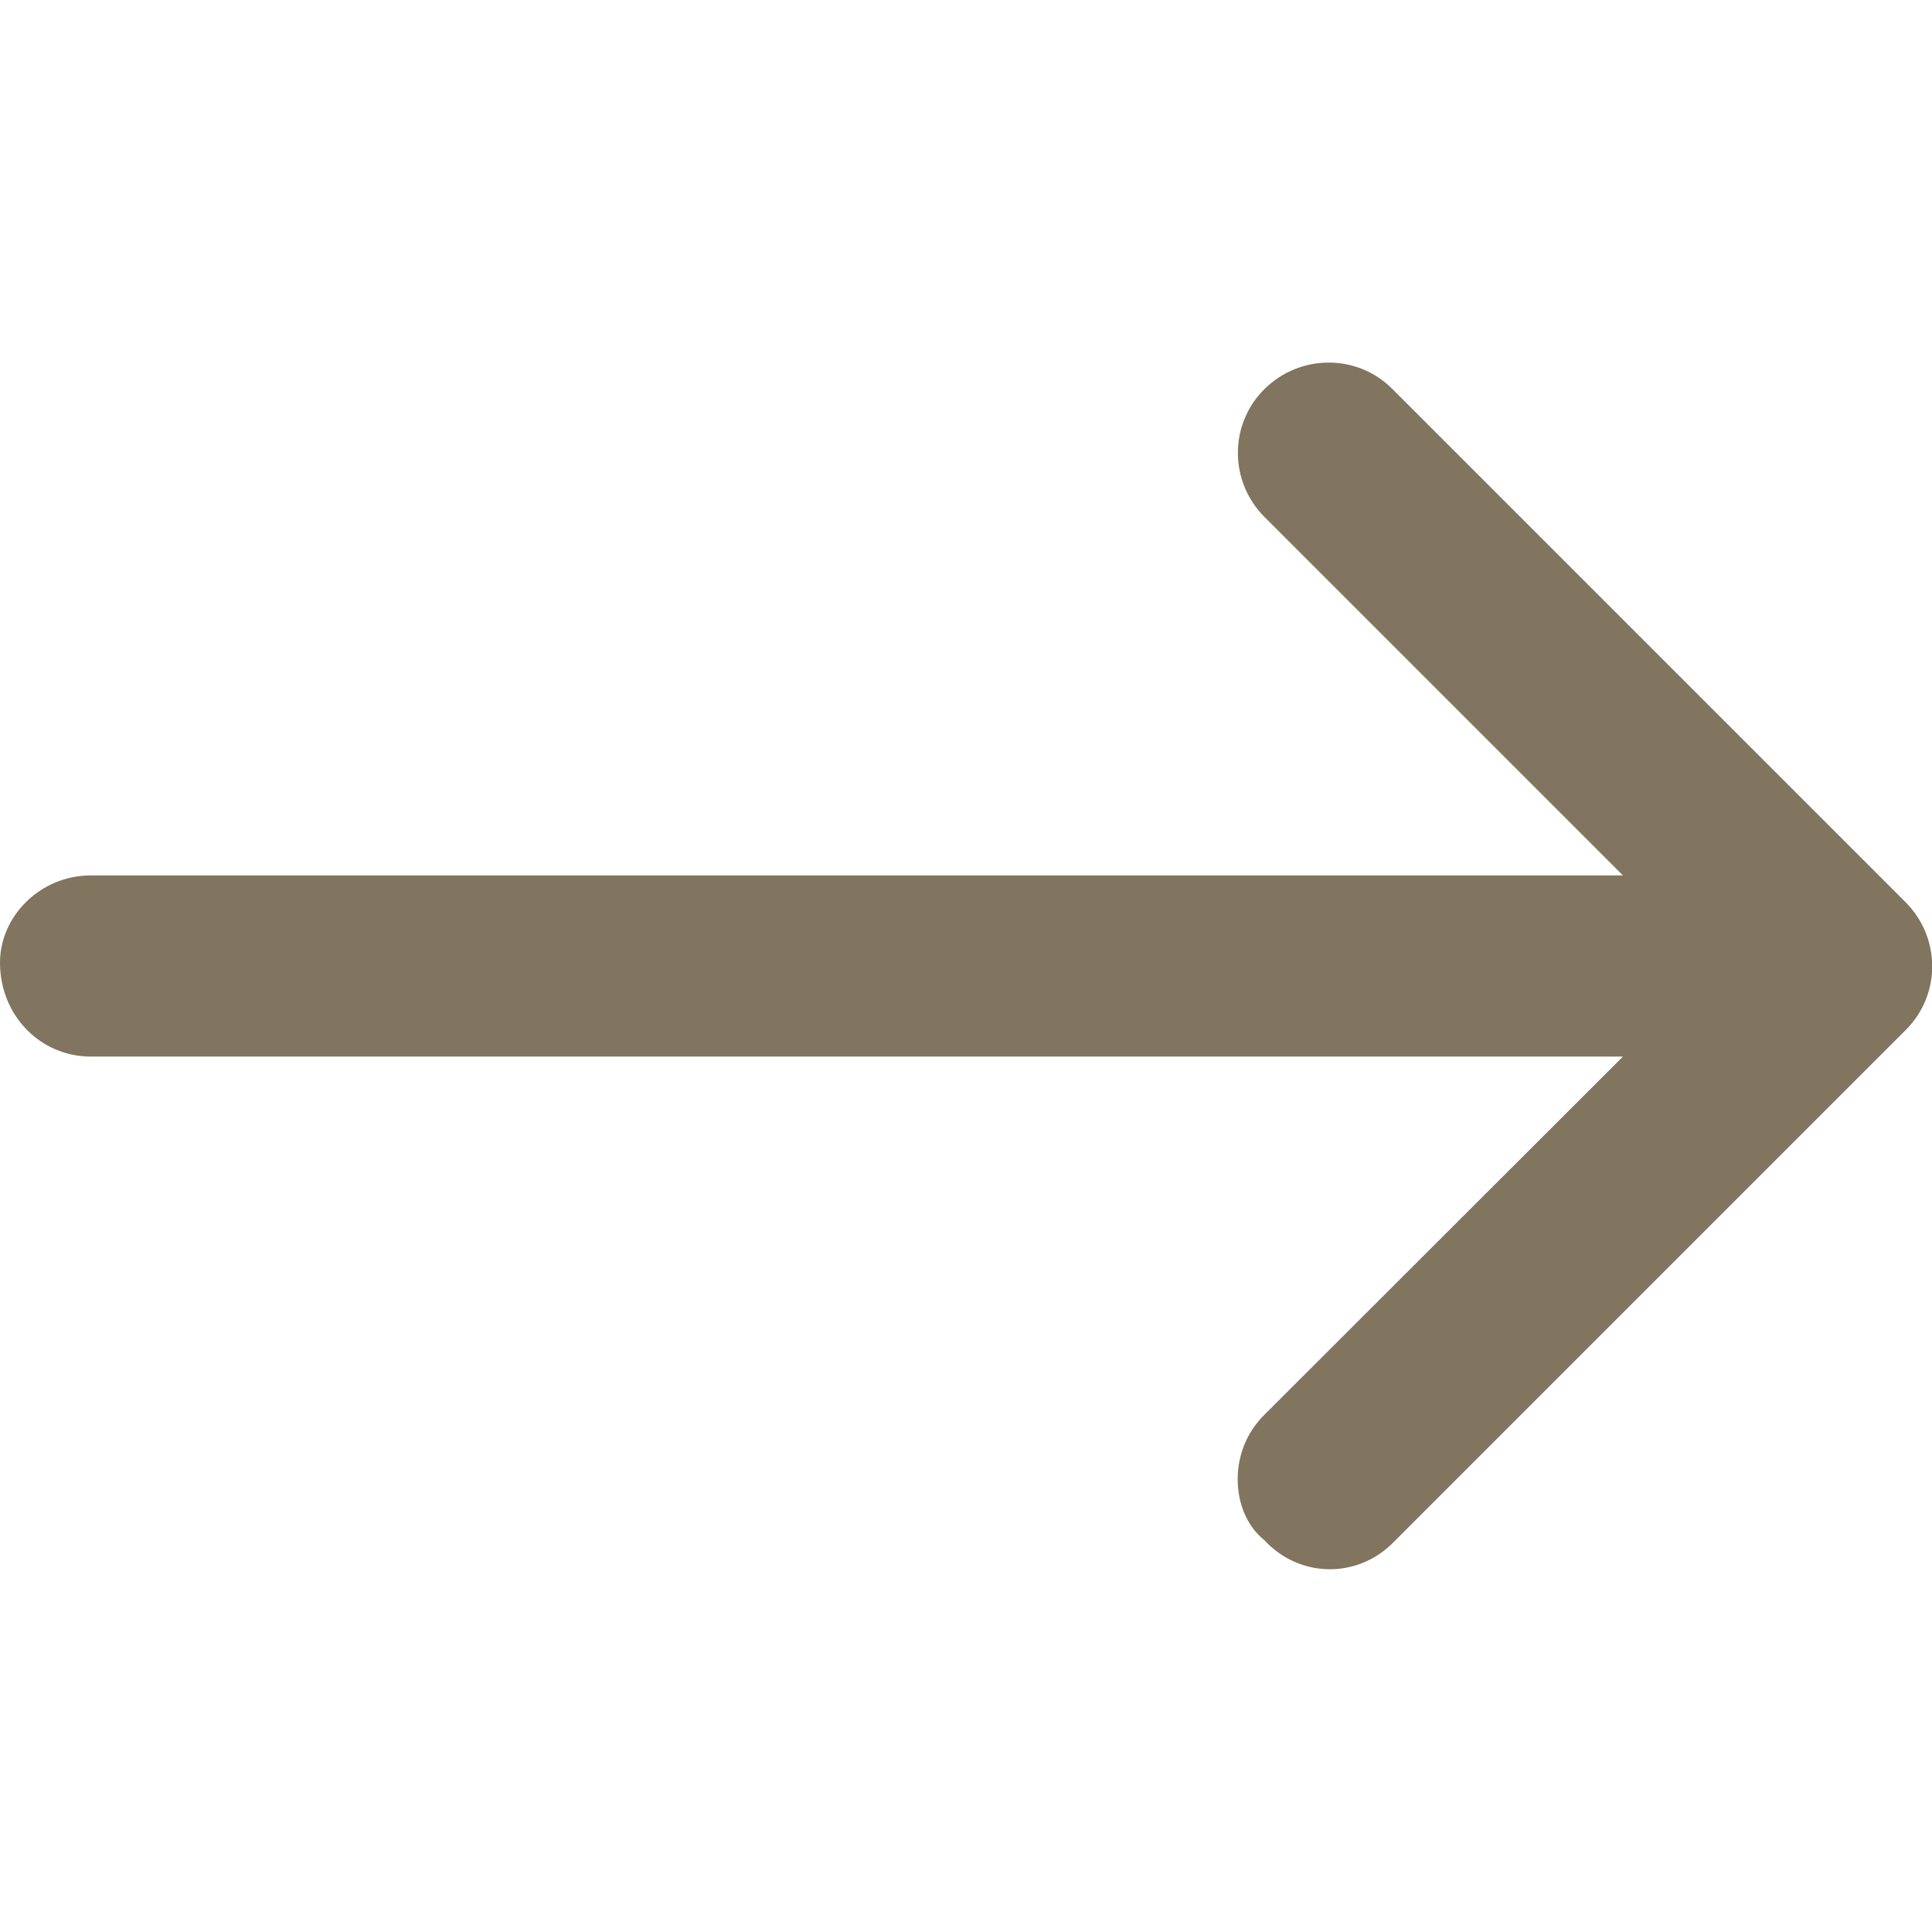
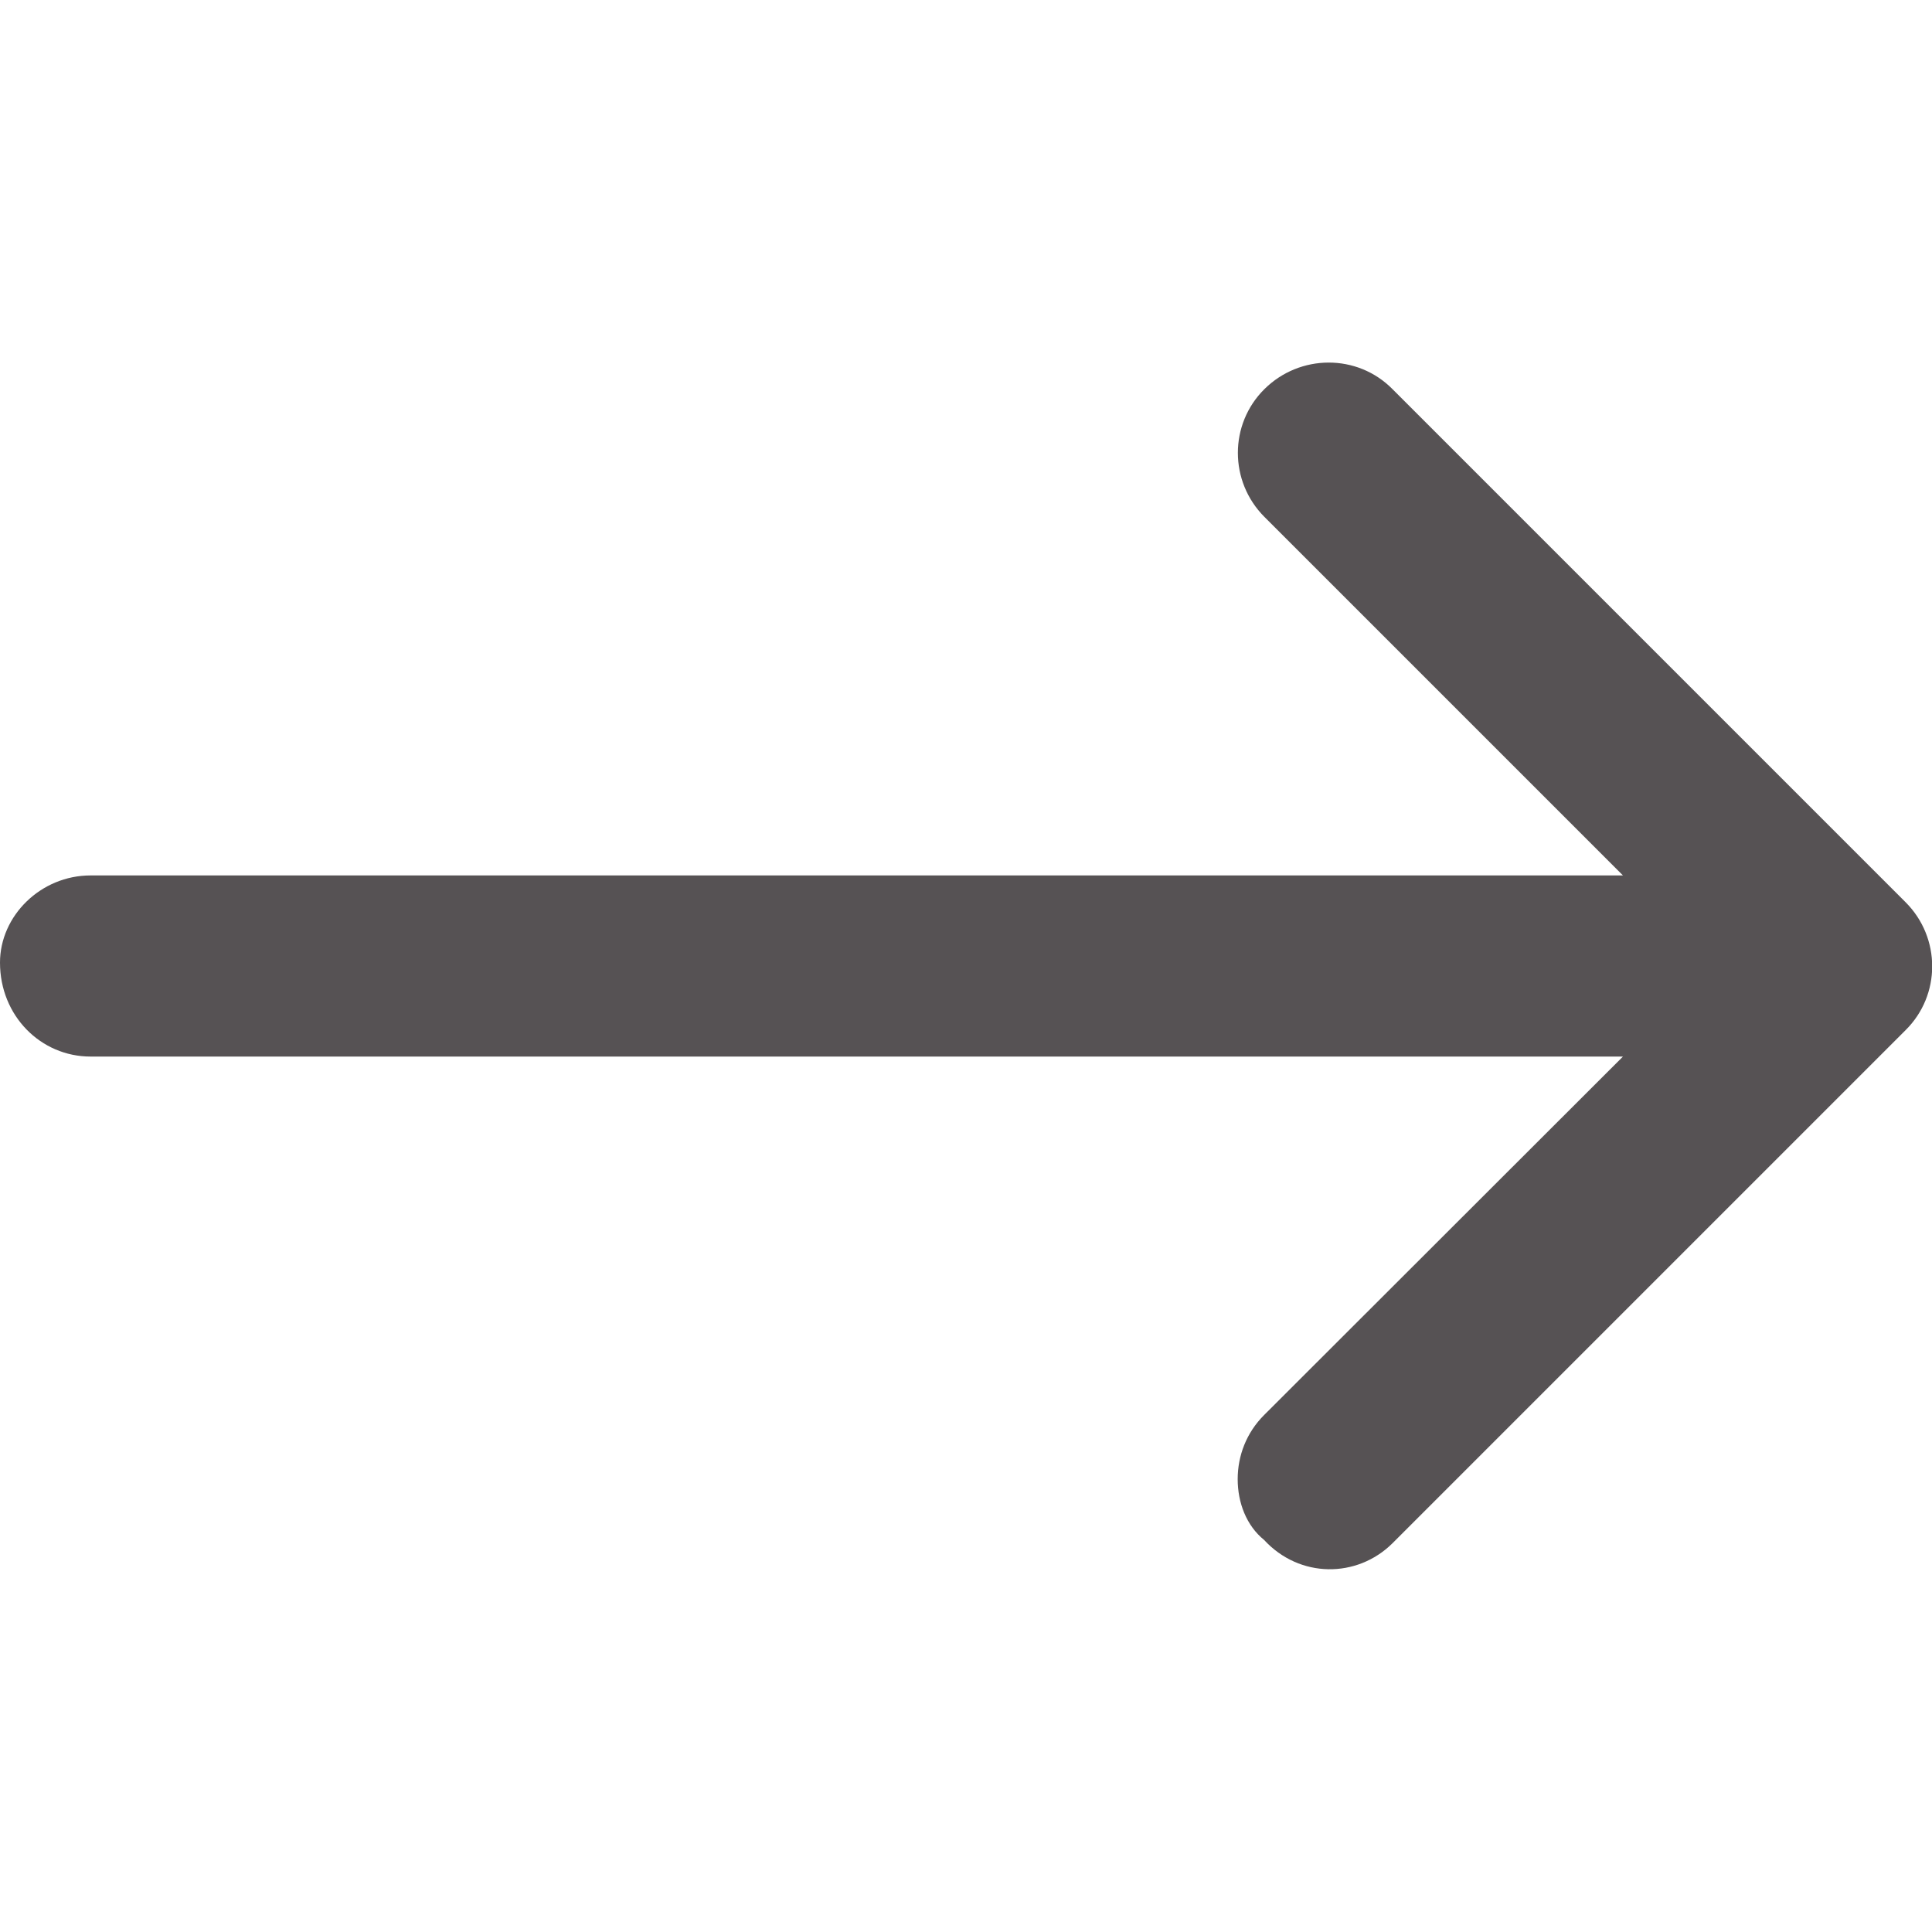
<svg xmlns="http://www.w3.org/2000/svg" version="1.1" id="Layer_1" x="0px" y="0px" viewBox="0 0 512 512" style="enable-background:new 0 0 512 512;" xml:space="preserve">
  <style type="text/css">
- 	.st0{fill:#81755f;}
+ 	.st0{fill:#565254;}
</style>
  <path class="st0" d="M335,408.1c-4.7-3.8-7-9.9-7-16.1s2.3-12.3,7-17l95.1-95H24c-13.2,0-24-10.8-24-24.9C0,242.7,10.8,232,24,232  h406.1l-95-95c-9.4-9.4-9.4-24.6,0-33.9s24.6-9.4,33.9,0l136,136c9.4,9.4,9.4,24.6,0,33.9L369,409  C359.6,418.3,344.4,418.3,335,408.1z" />
</svg>
